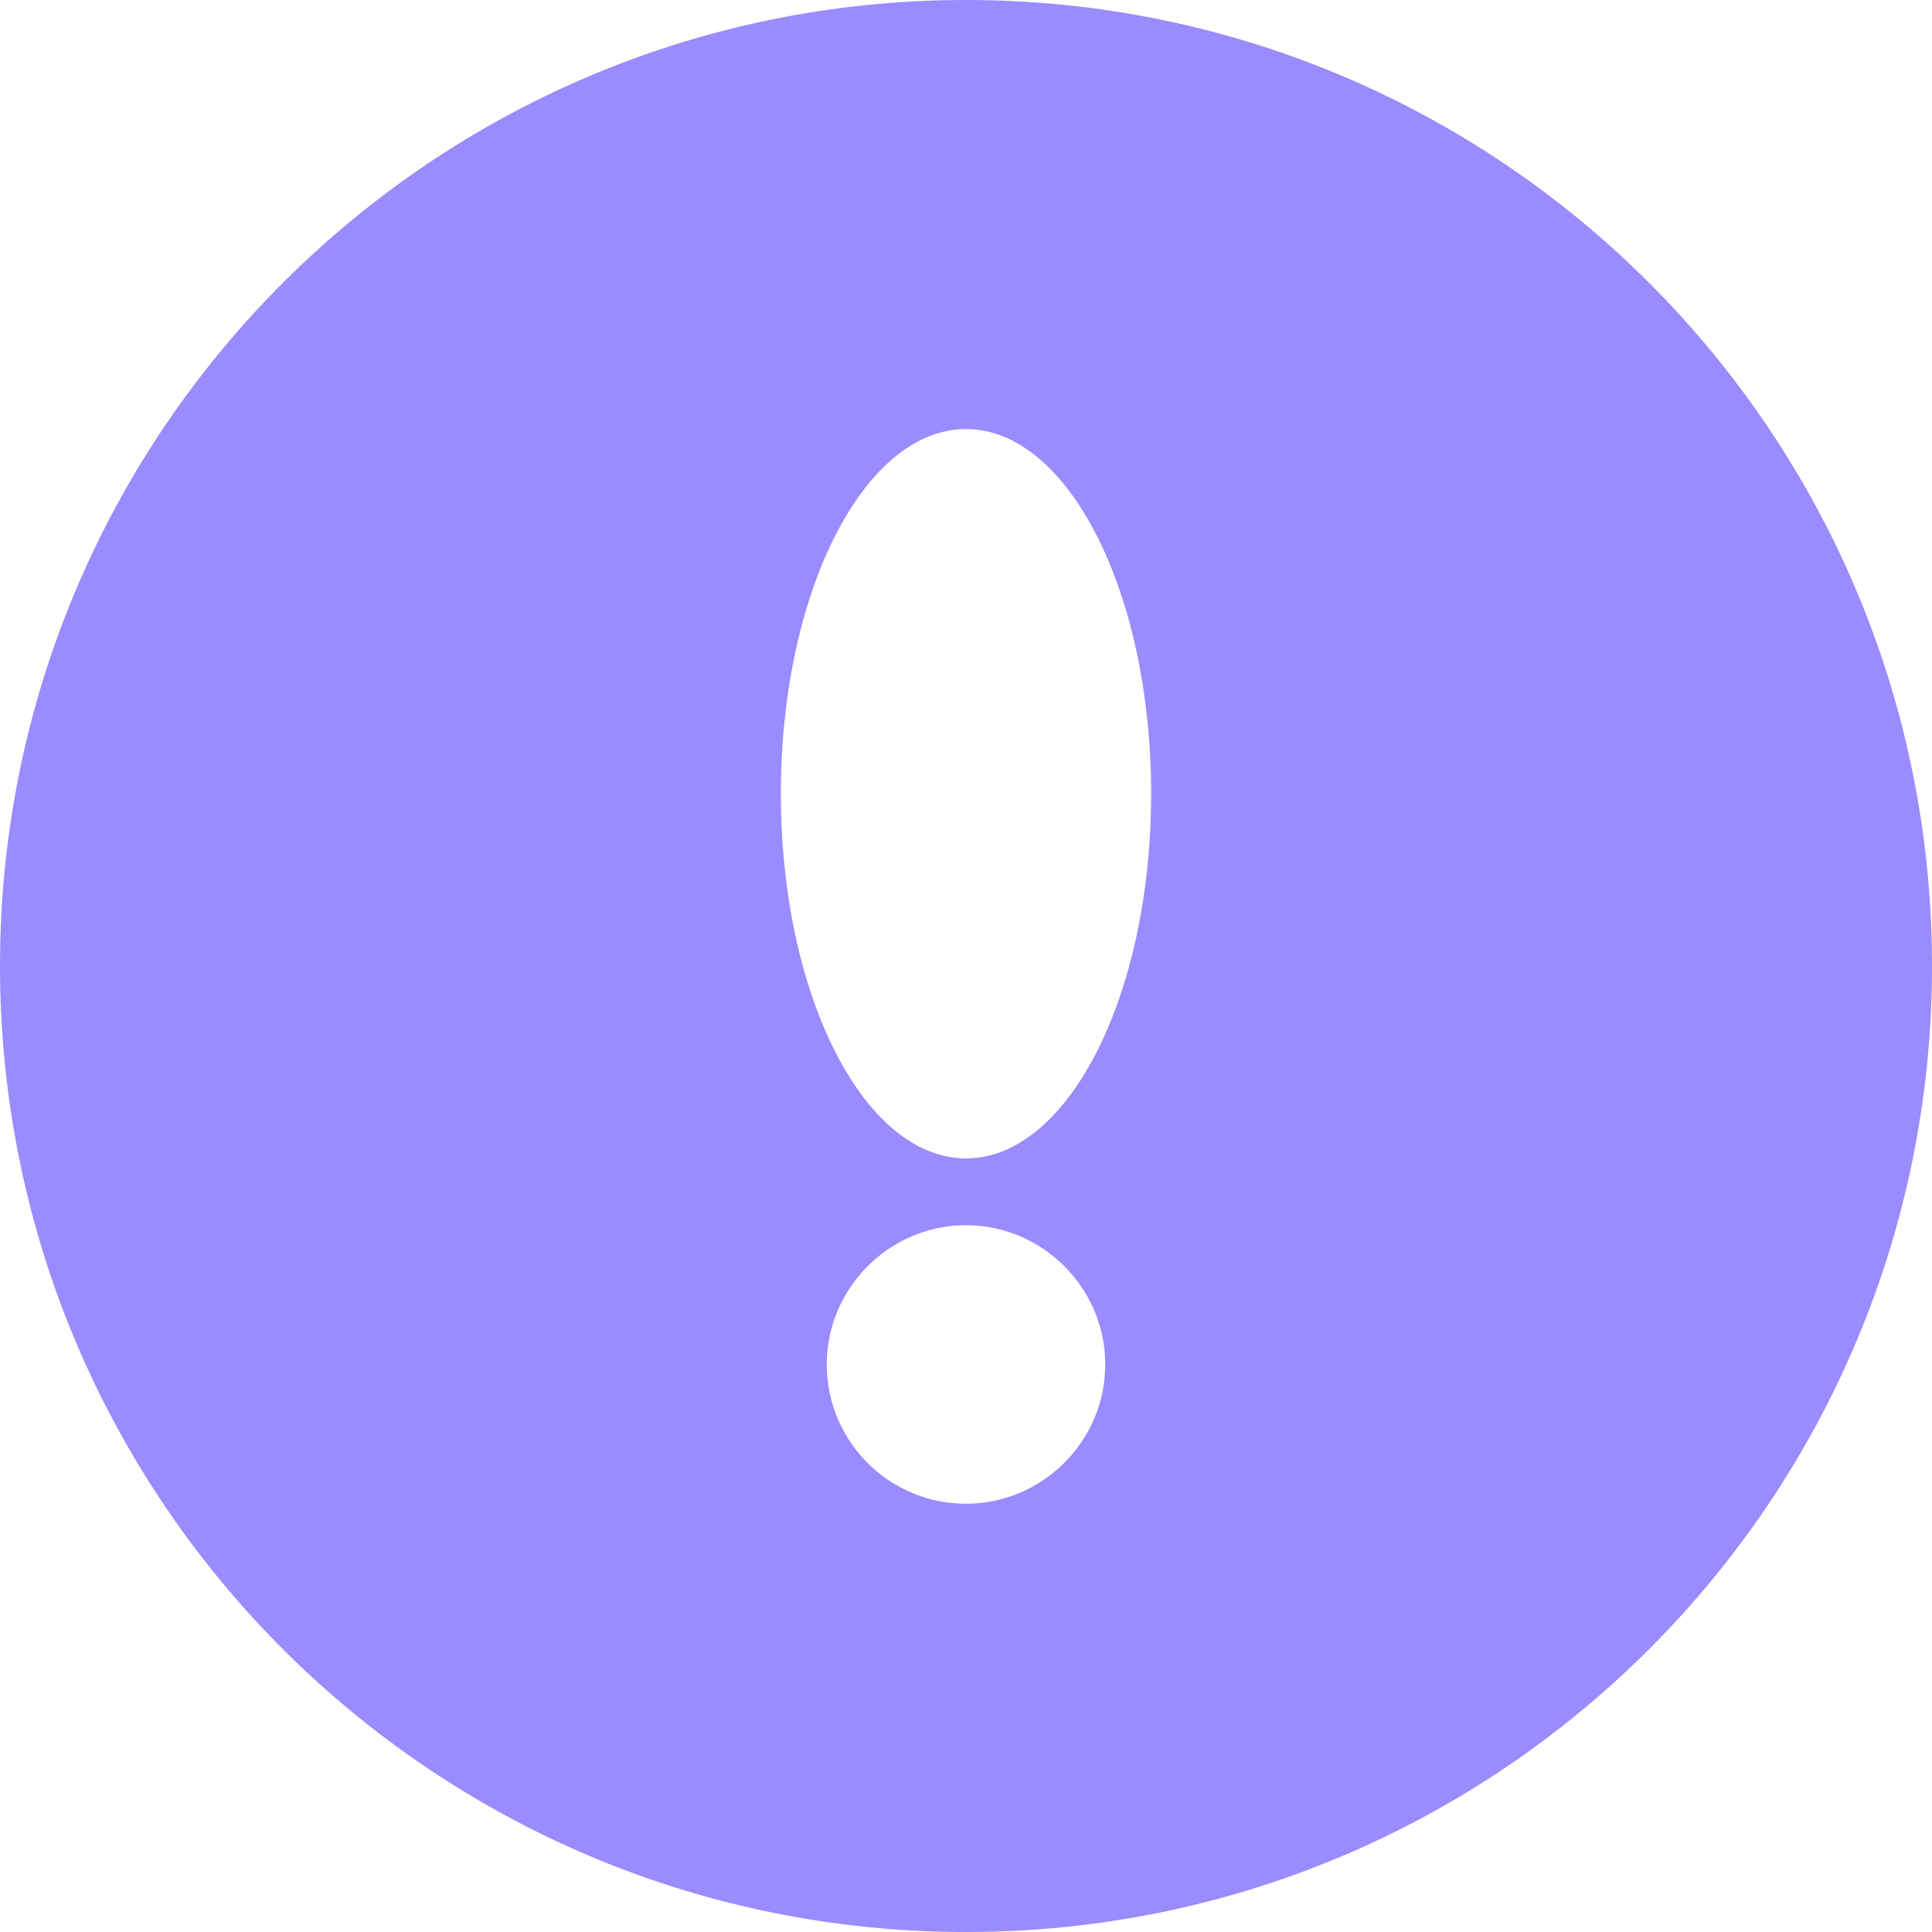
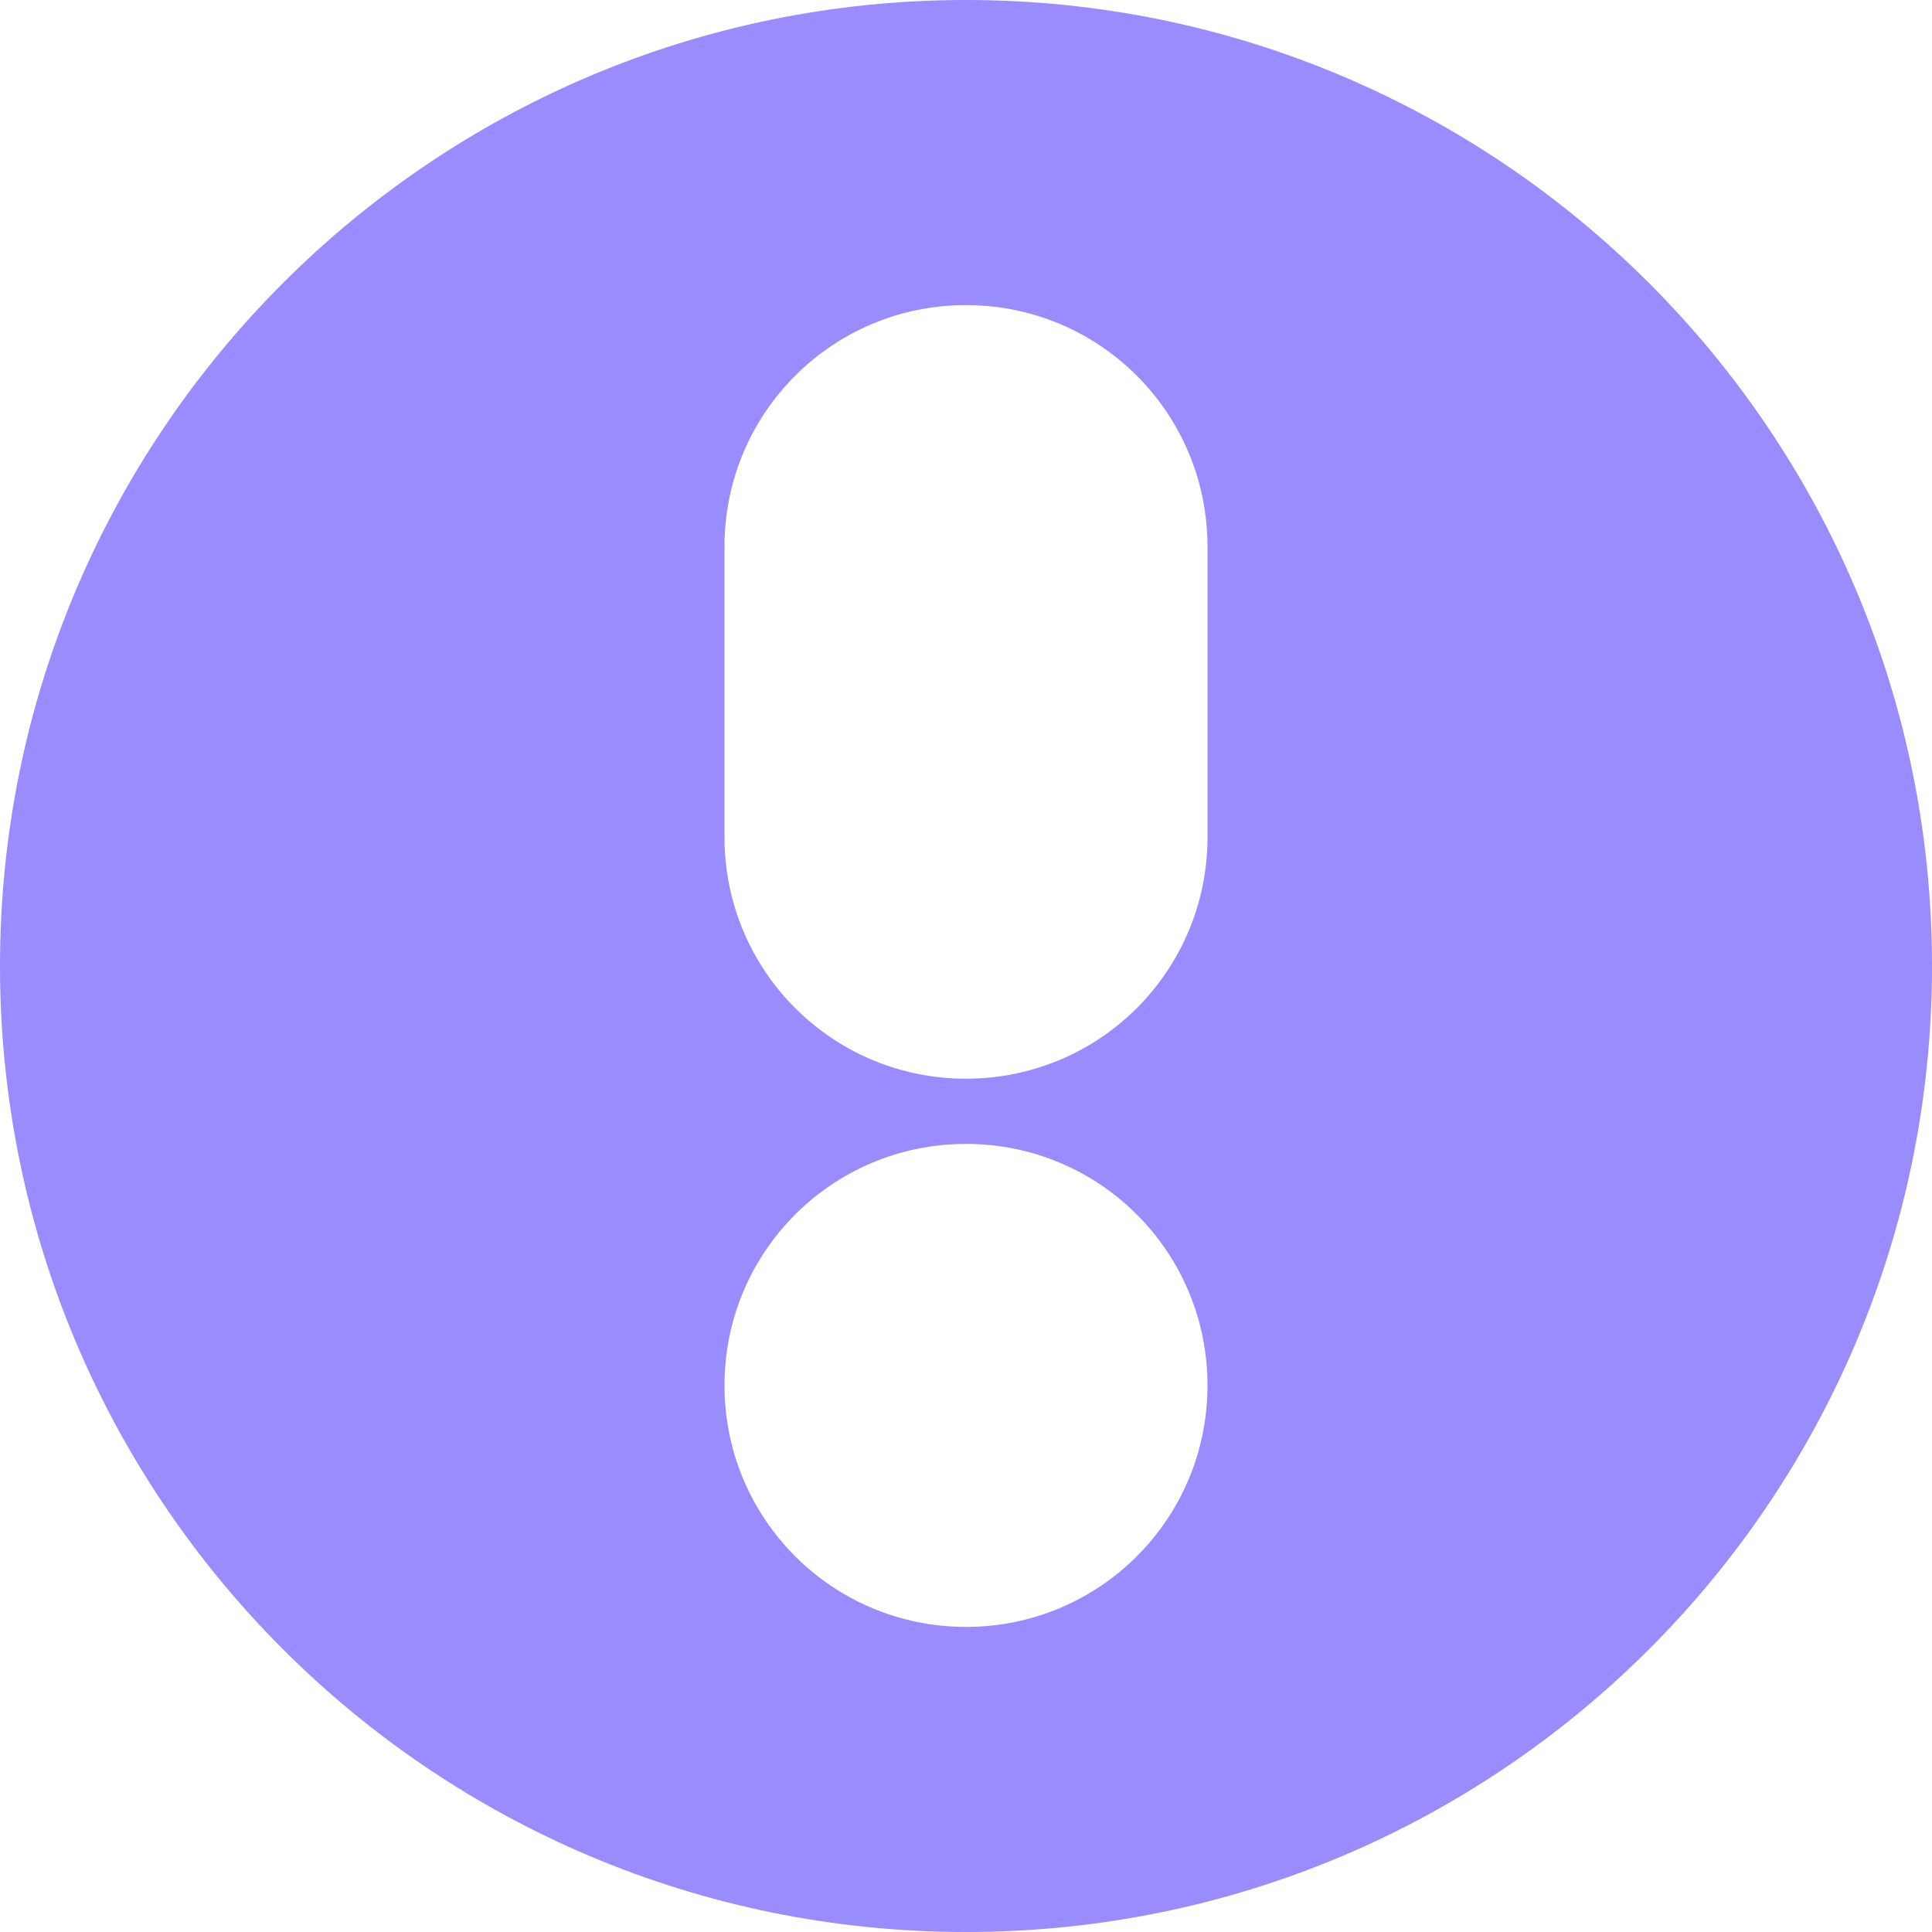
<svg xmlns="http://www.w3.org/2000/svg" id="a" viewBox="0 0 24 24">
-   <path d="M12,0C5.37,0,0,5.37,0,12s5.37,12,12,12,12-5.37,12-12S18.63,0,12,0Zm0,18.68c-.96,0-1.73-.78-1.73-1.73s.78-1.73,1.73-1.73,1.73,.78,1.73,1.73-.78,1.73-1.73,1.73Zm0-4.29c-1.27,0-2.3-2.03-2.3-4.53s1.03-4.53,2.3-4.53,2.3,2.03,2.3,4.53-1.03,4.53-2.3,4.53Z" fill="#9a8bff" />
+   <path d="M12,24c6.63,0,12-5.37,12-12S18.62,0,12,0,0,5.37,0,12s5.37,12,12,12Zm0-3.79c-1.66,0-3-1.34-3-3s1.34-3,3-3,3,1.34,3,3-1.34,3-3,3Zm-3-13.42c0-1.66,1.34-3,3-3s3,1.34,3,3v3.61c0,1.66-1.34,3-3,3s-3-1.34-3-3v-3.61Z" fill="#9a8bff" />
</svg>
